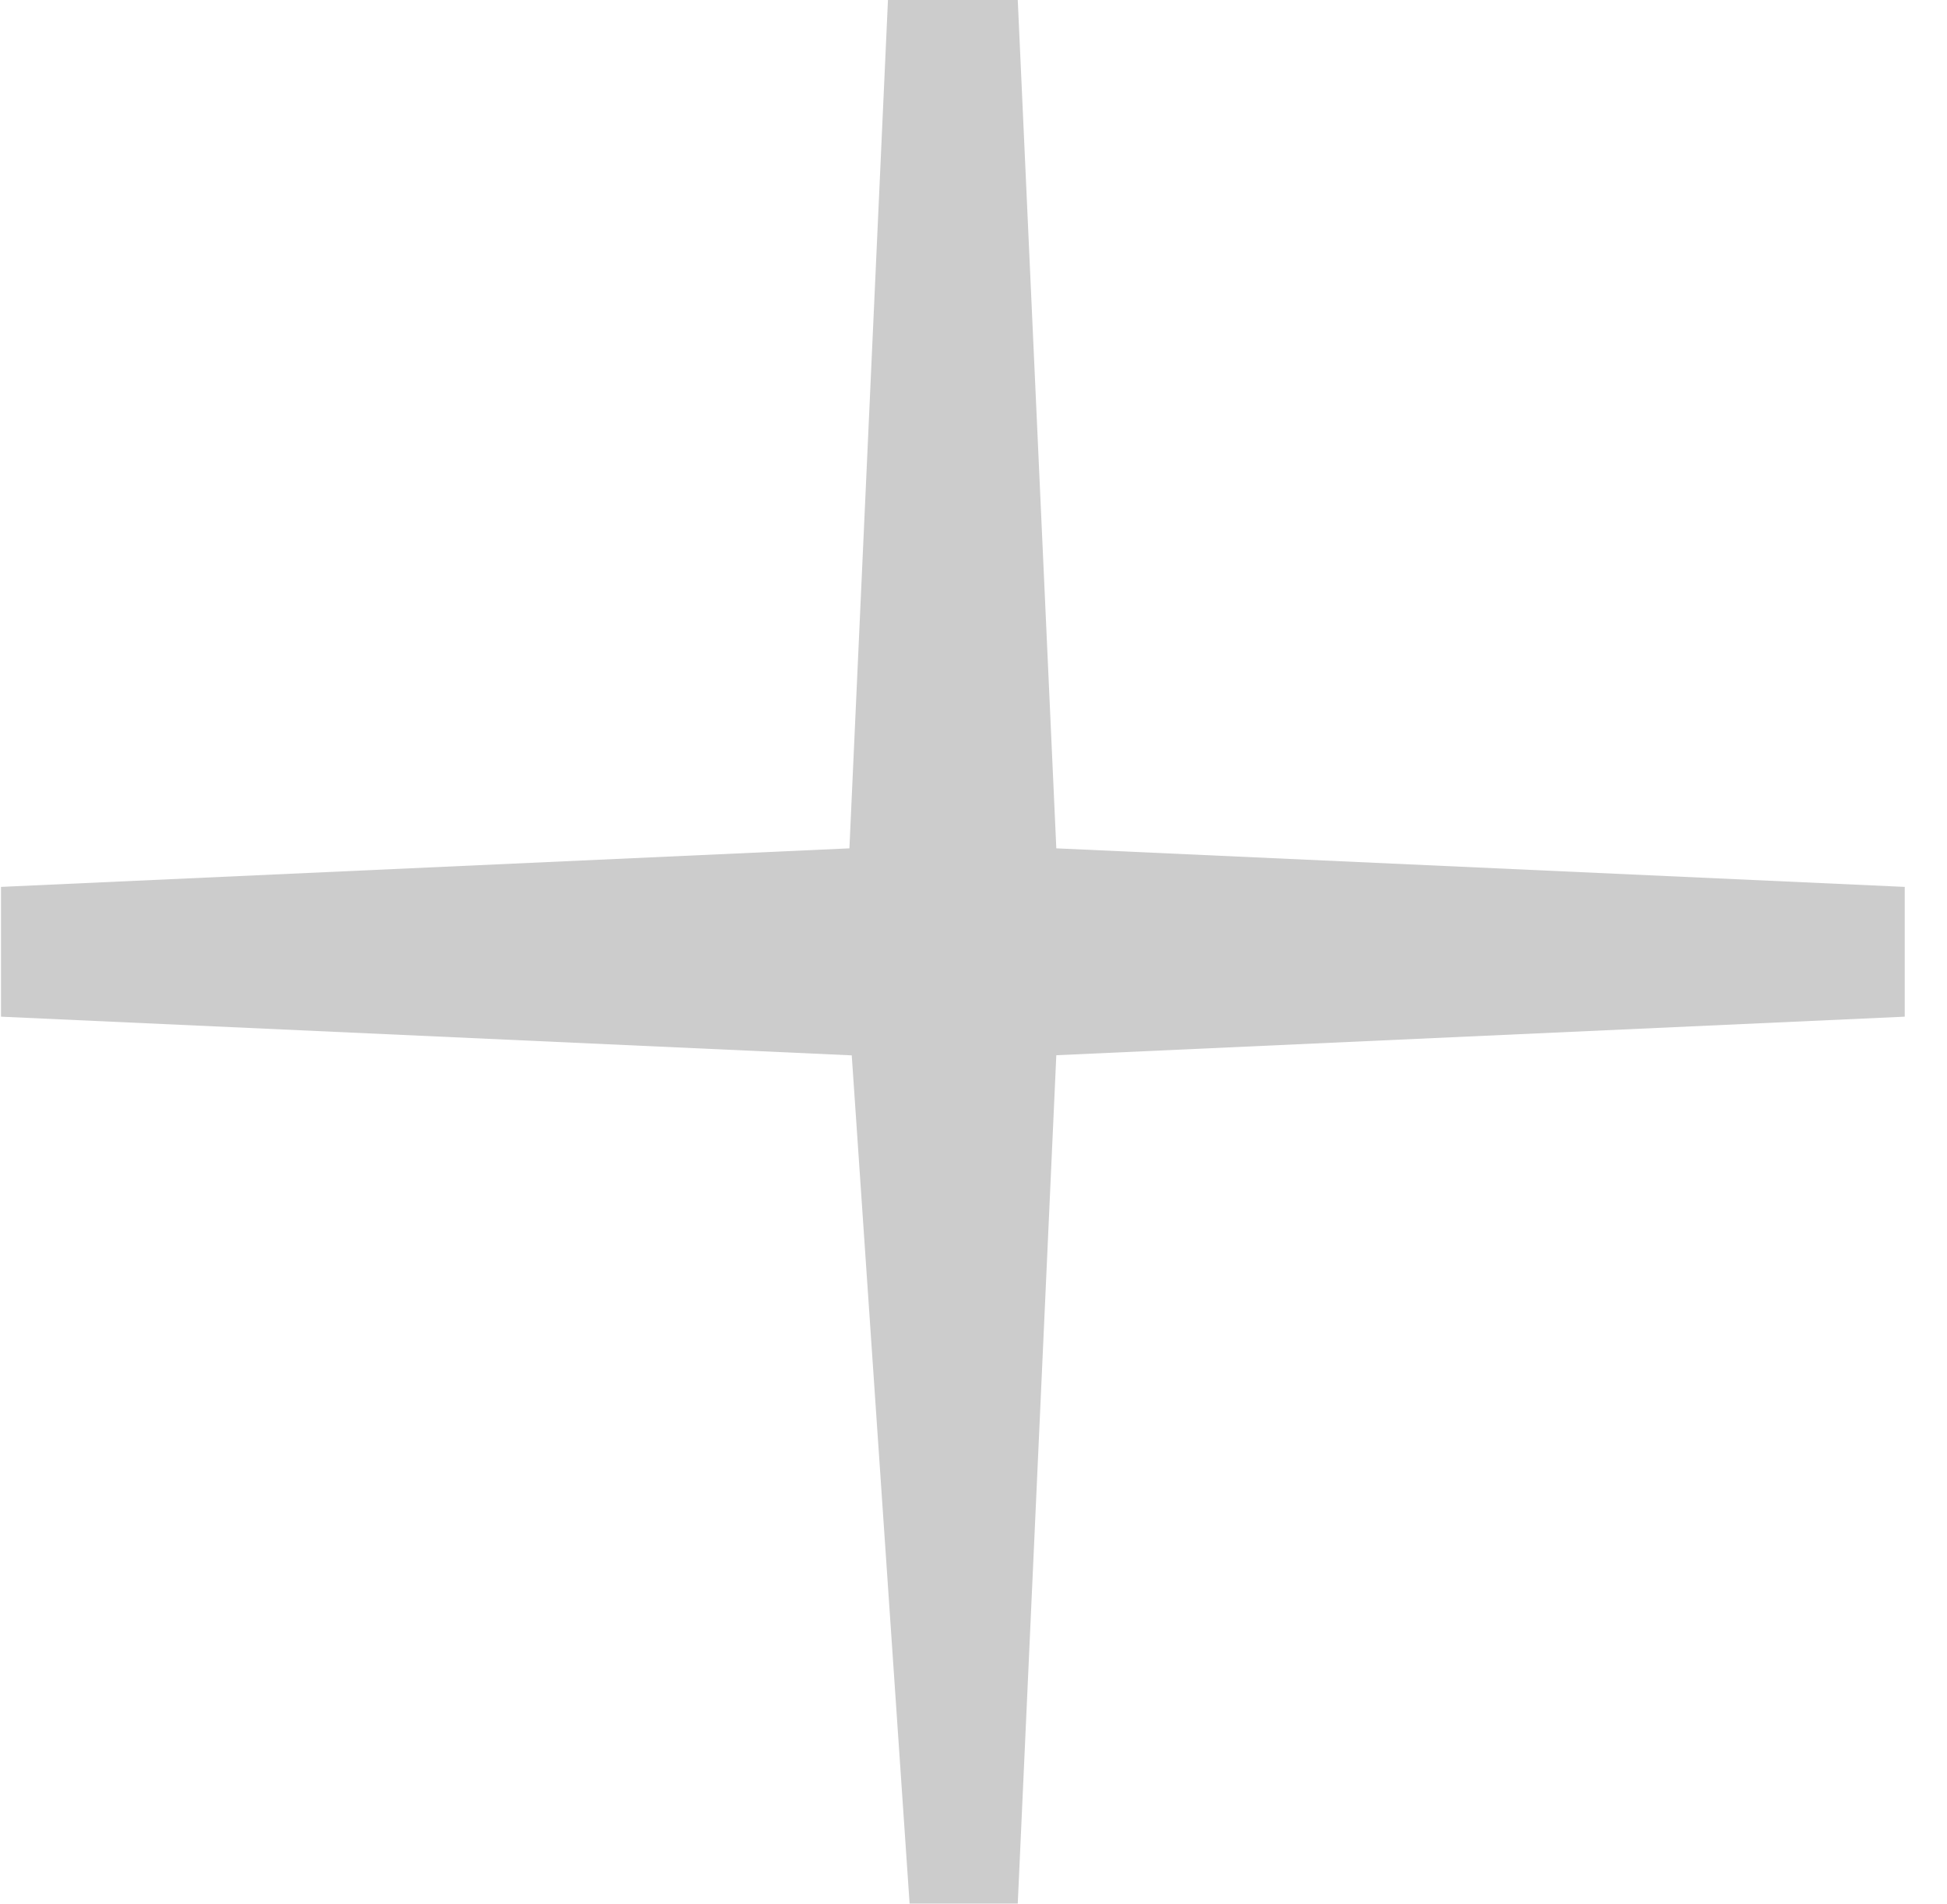
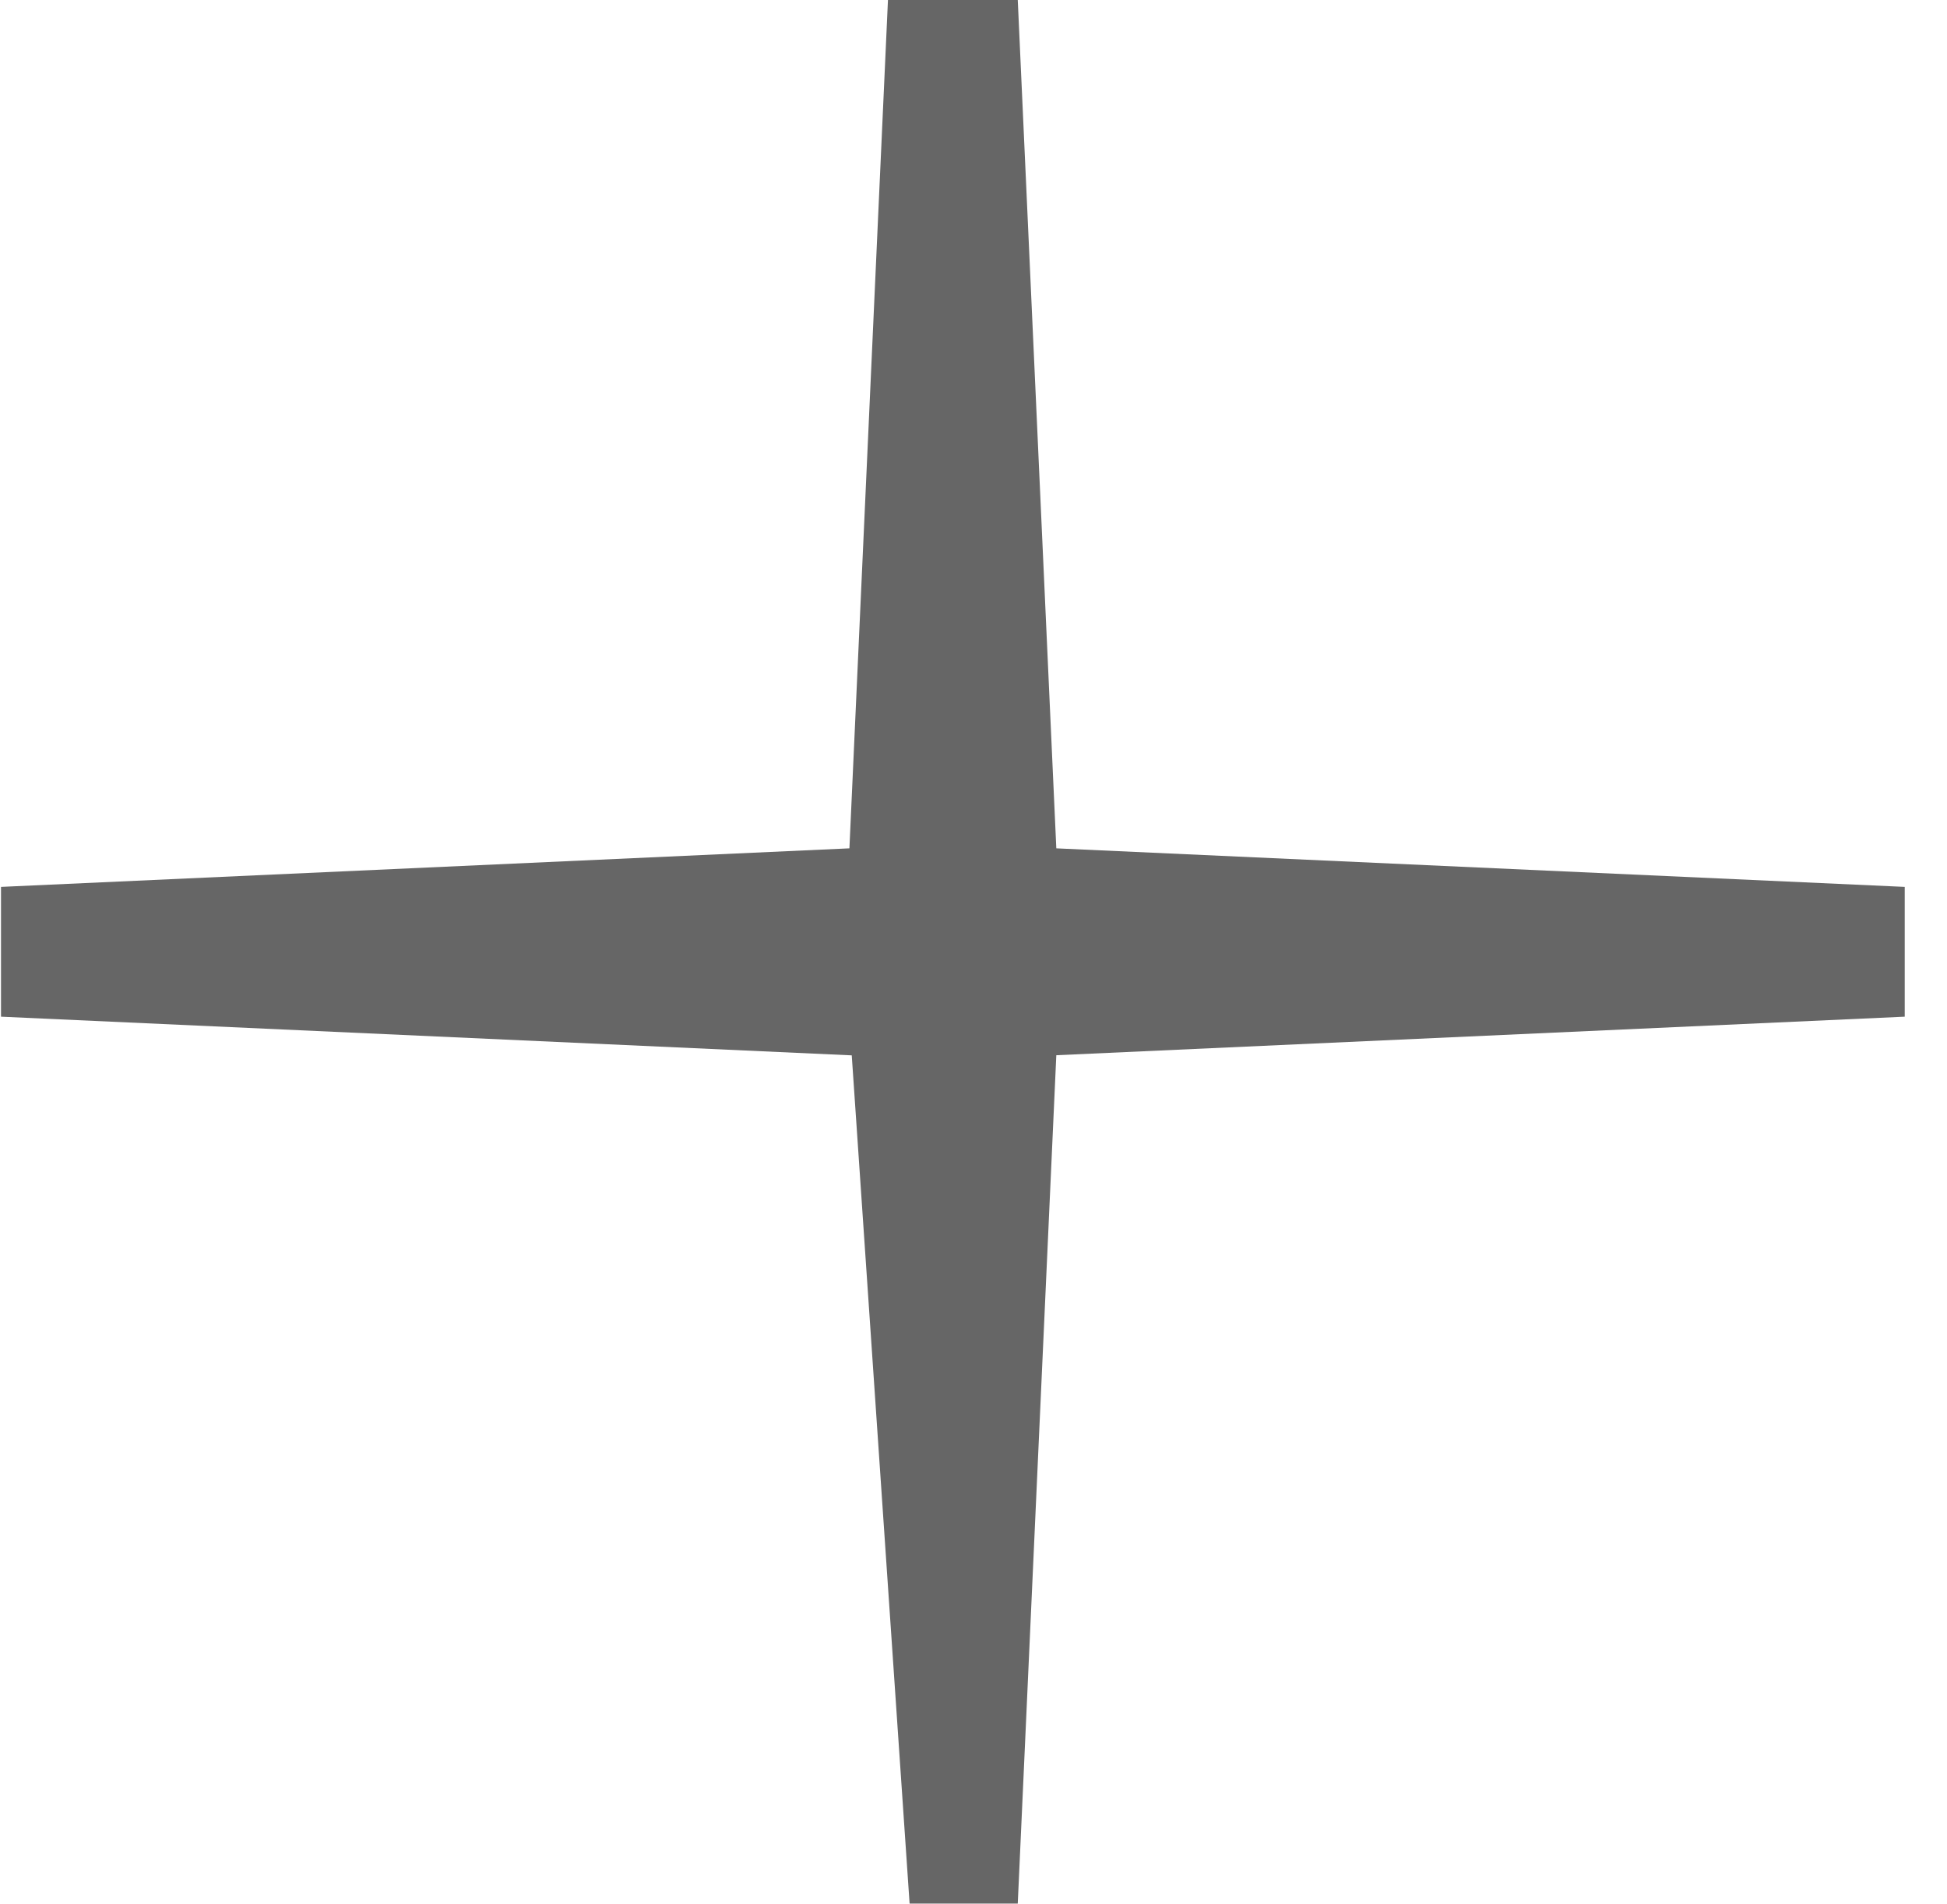
<svg xmlns="http://www.w3.org/2000/svg" width="45px" height="44px" viewBox="0 0 45 44" version="1.1">
  <defs />
  <g id="Page-1" stroke="none" stroke-width="1" fill="none" fill-rule="evenodd">
-     <path d="M19.632,19.609 L20.523,0 L23.523,0 L24.414,19.609 L44.023,20.5 L44.023,23.5 L24.414,24.391 L23.523,44 L21.023,44 L19.686,24.394 L0.023,23.5 L0.023,20.5 L19.632,19.609 Z" id="Fill-14" fill="#ccc" />
+     <path d="M19.632,19.609 L20.523,0 L23.523,0 L24.414,19.609 L44.023,20.5 L44.023,23.5 L24.414,24.391 L23.523,44 L21.023,44 L19.686,24.394 L0.023,23.5 L0.023,20.5 L19.632,19.609 Z" id="Fill-14" fill="#666" />
  </g>
</svg>
